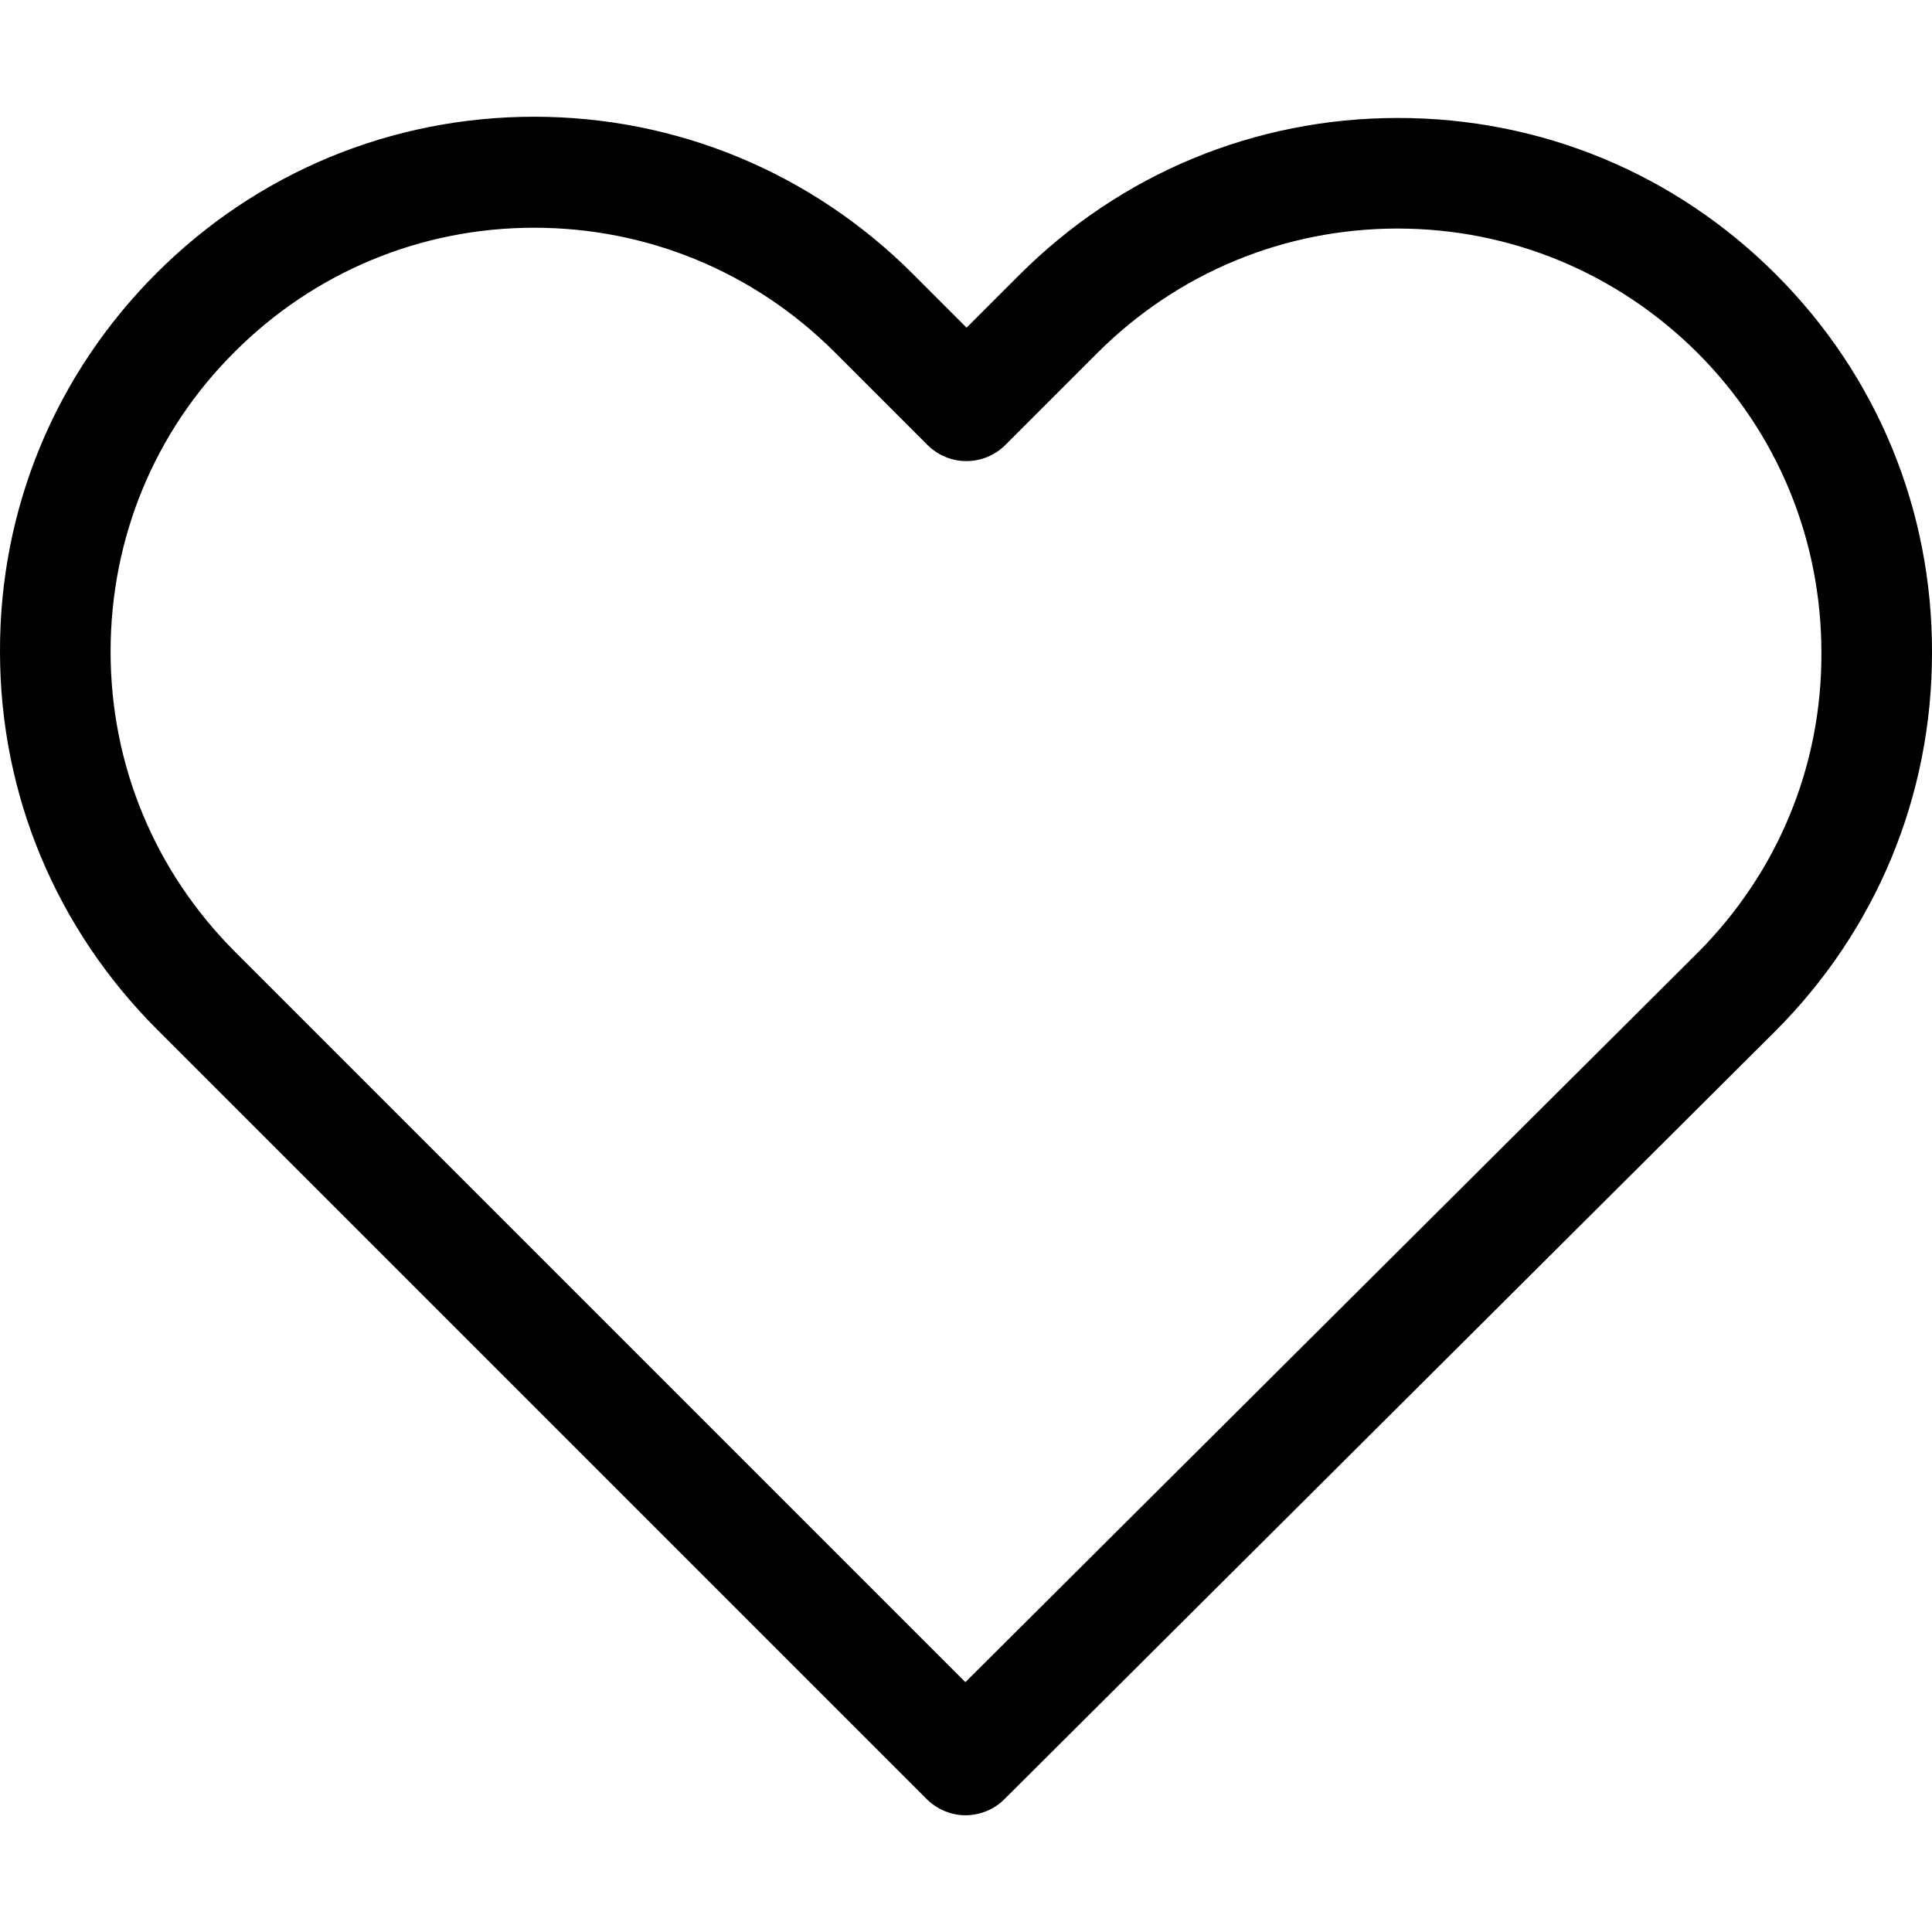
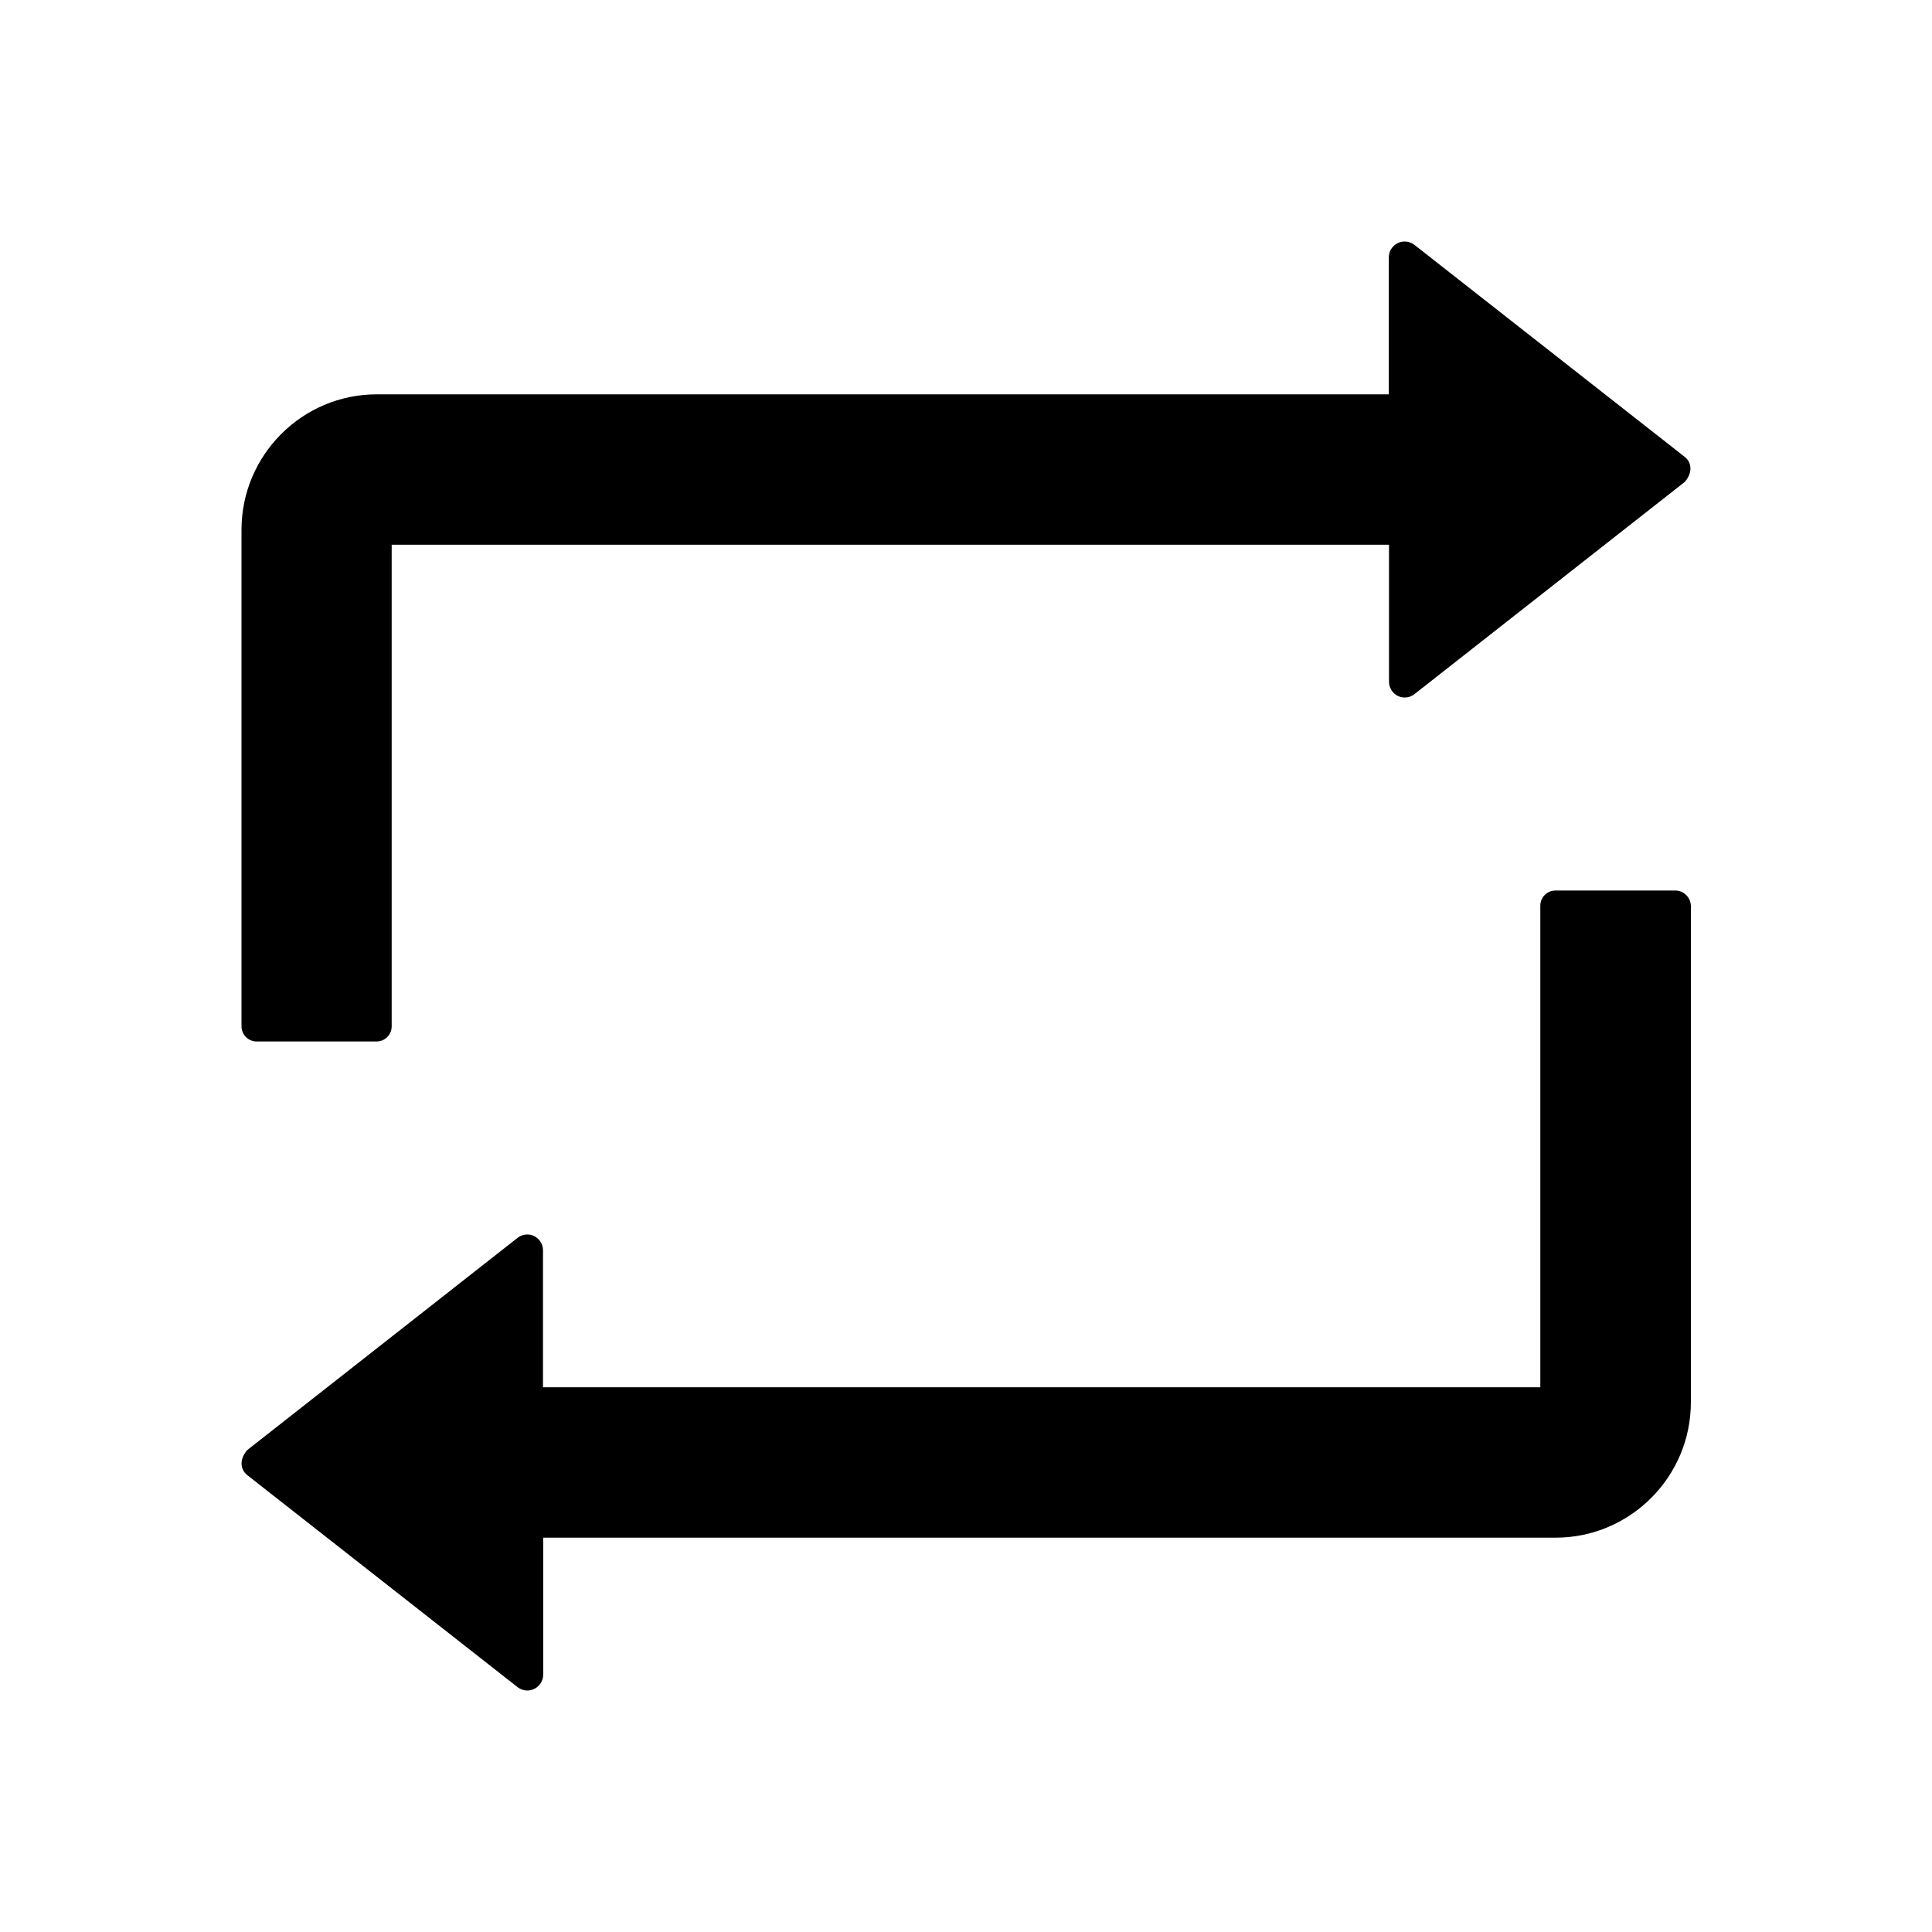
- <svg xmlns="http://www.w3.org/2000/svg" version="1.1" id="Capa_1" x="0px" y="0px" viewBox="0 0 471.701 471.701" style="enable-background:new 0 0 471.701 471.701;" xml:space="preserve">
-   <g>
-     <path d="M433.601,67.001c-24.7-24.7-57.4-38.2-92.3-38.2s-67.7,13.6-92.4,38.3l-12.9,12.9l-13.1-13.1   c-24.7-24.7-57.6-38.4-92.5-38.4c-34.8,0-67.6,13.6-92.2,38.2c-24.7,24.7-38.3,57.5-38.2,92.4c0,34.9,13.7,67.6,38.4,92.3   l187.8,187.8c2.6,2.6,6.1,4,9.5,4c3.4,0,6.9-1.3,9.5-3.9l188.2-187.5c24.7-24.7,38.3-57.5,38.3-92.4   C471.801,124.501,458.301,91.701,433.601,67.001z M414.401,232.701l-178.7,178l-178.3-178.3c-19.6-19.6-30.4-45.6-30.4-73.3   s10.7-53.7,30.3-73.2c19.5-19.5,45.5-30.3,73.1-30.3c27.7,0,53.8,10.8,73.4,30.4l22.6,22.6c5.3,5.3,13.8,5.3,19.1,0l22.4-22.4   c19.6-19.6,45.7-30.4,73.3-30.4c27.6,0,53.6,10.8,73.2,30.3c19.6,19.6,30.3,45.6,30.3,73.3   C444.801,187.101,434.001,213.101,414.401,232.701z" />
-   </g>
-   <g>
- </g>
-   <g>
- </g>
-   <g>
- </g>
-   <g>
- </g>
-   <g>
- </g>
-   <g>
- </g>
-   <g>
- </g>
-   <g>
- </g>
-   <g>
- </g>
-   <g>
- </g>
-   <g>
- </g>
-   <g>
- </g>
-   <g>
- </g>
-   <g>
- </g>
-   <g>
- </g>
+ <svg xmlns="http://www.w3.org/2000/svg" width="1024px" height="1024px" viewBox="0 0 1024 1024">
+   <path d="M136 552h63.6c4.4 0 8-3.6 8-8V288.7h528.6v72.6c0 1.9.6 3.7 1.8 5.2a8.3 8.3 0 0 0 11.7 1.4L893 255.4c4.3-5 3.6-10.3 0-13.2L749.7 129.8a8.22 8.22 0 0 0-5.2-1.8c-4.6 0-8.4 3.8-8.4 8.4V209H199.7c-39.5 0-71.7 32.2-71.7 71.8V544c0 4.4 3.6 8 8 8zm752-80h-63.6c-4.4 0-8 3.6-8 8v255.3H287.8v-72.6c0-1.9-.6-3.7-1.8-5.2a8.3 8.3 0 0 0-11.7-1.4L131 768.6c-4.3 5-3.6 10.3 0 13.2l143.3 112.4c1.5 1.2 3.3 1.8 5.2 1.8 4.6 0 8.4-3.8 8.4-8.4V815h536.6c39.5 0 71.7-32.2 71.7-71.8V480c-.2-4.4-3.8-8-8.2-8z" />
</svg>
